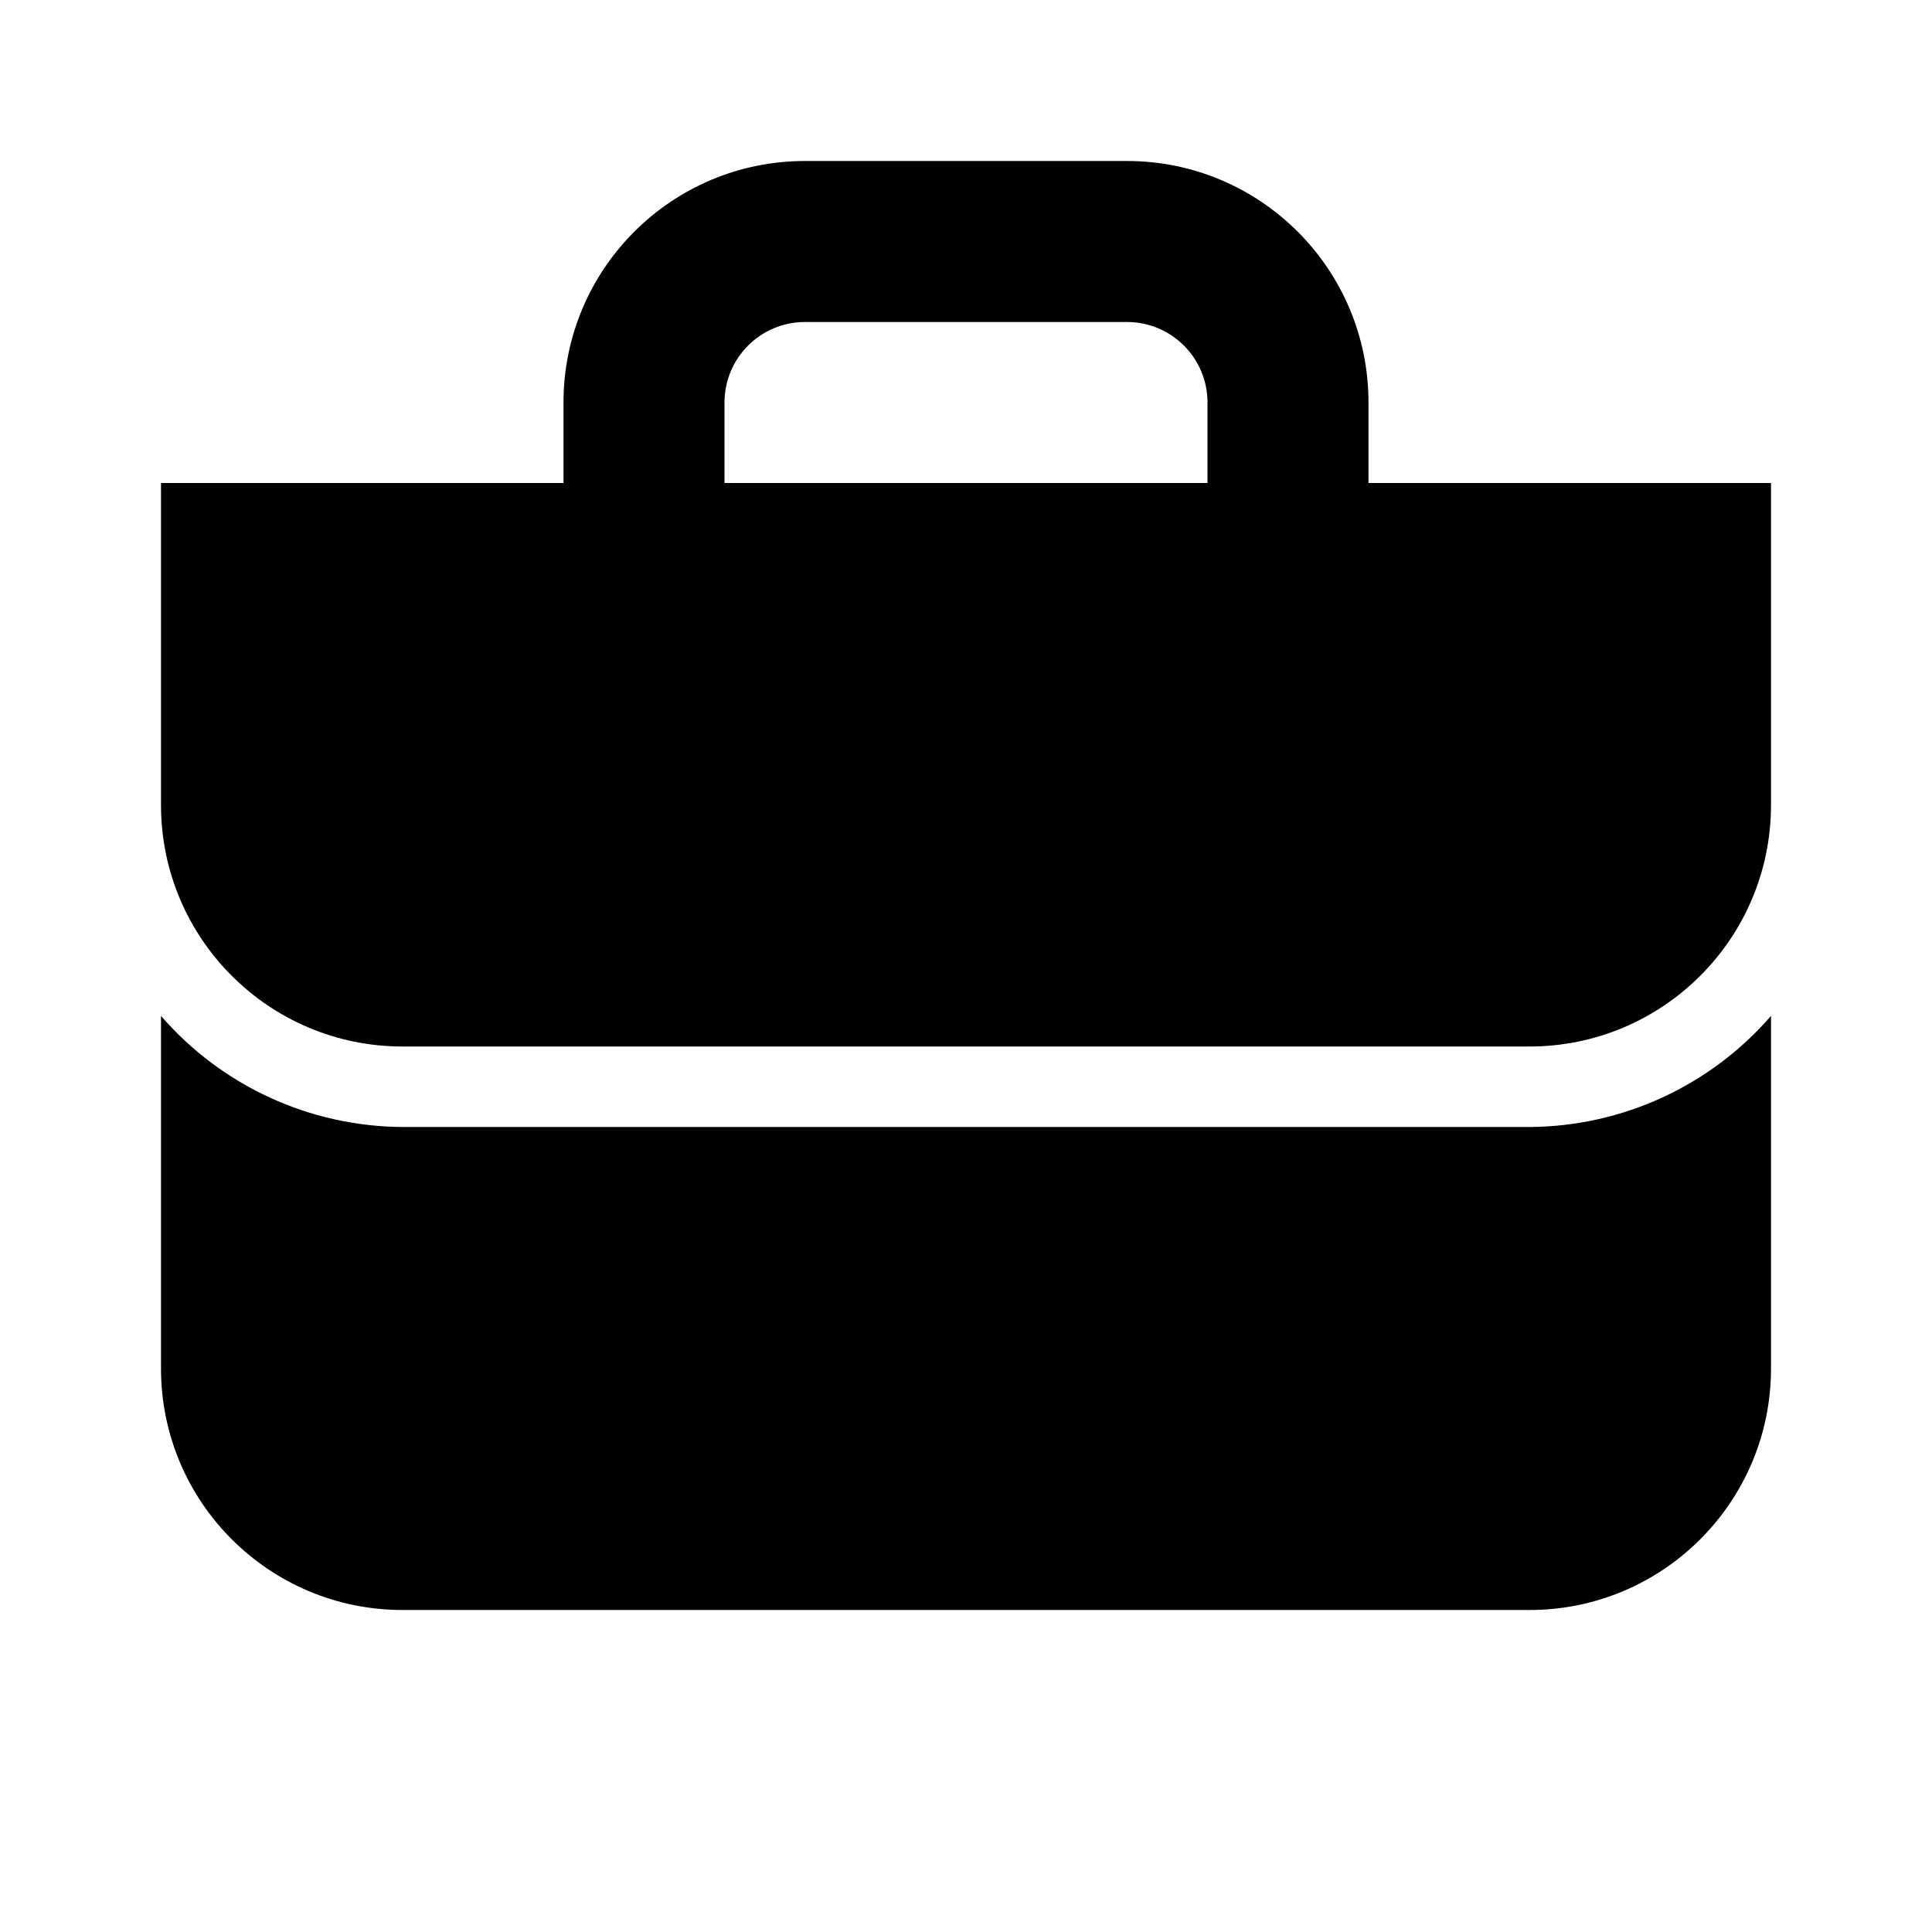
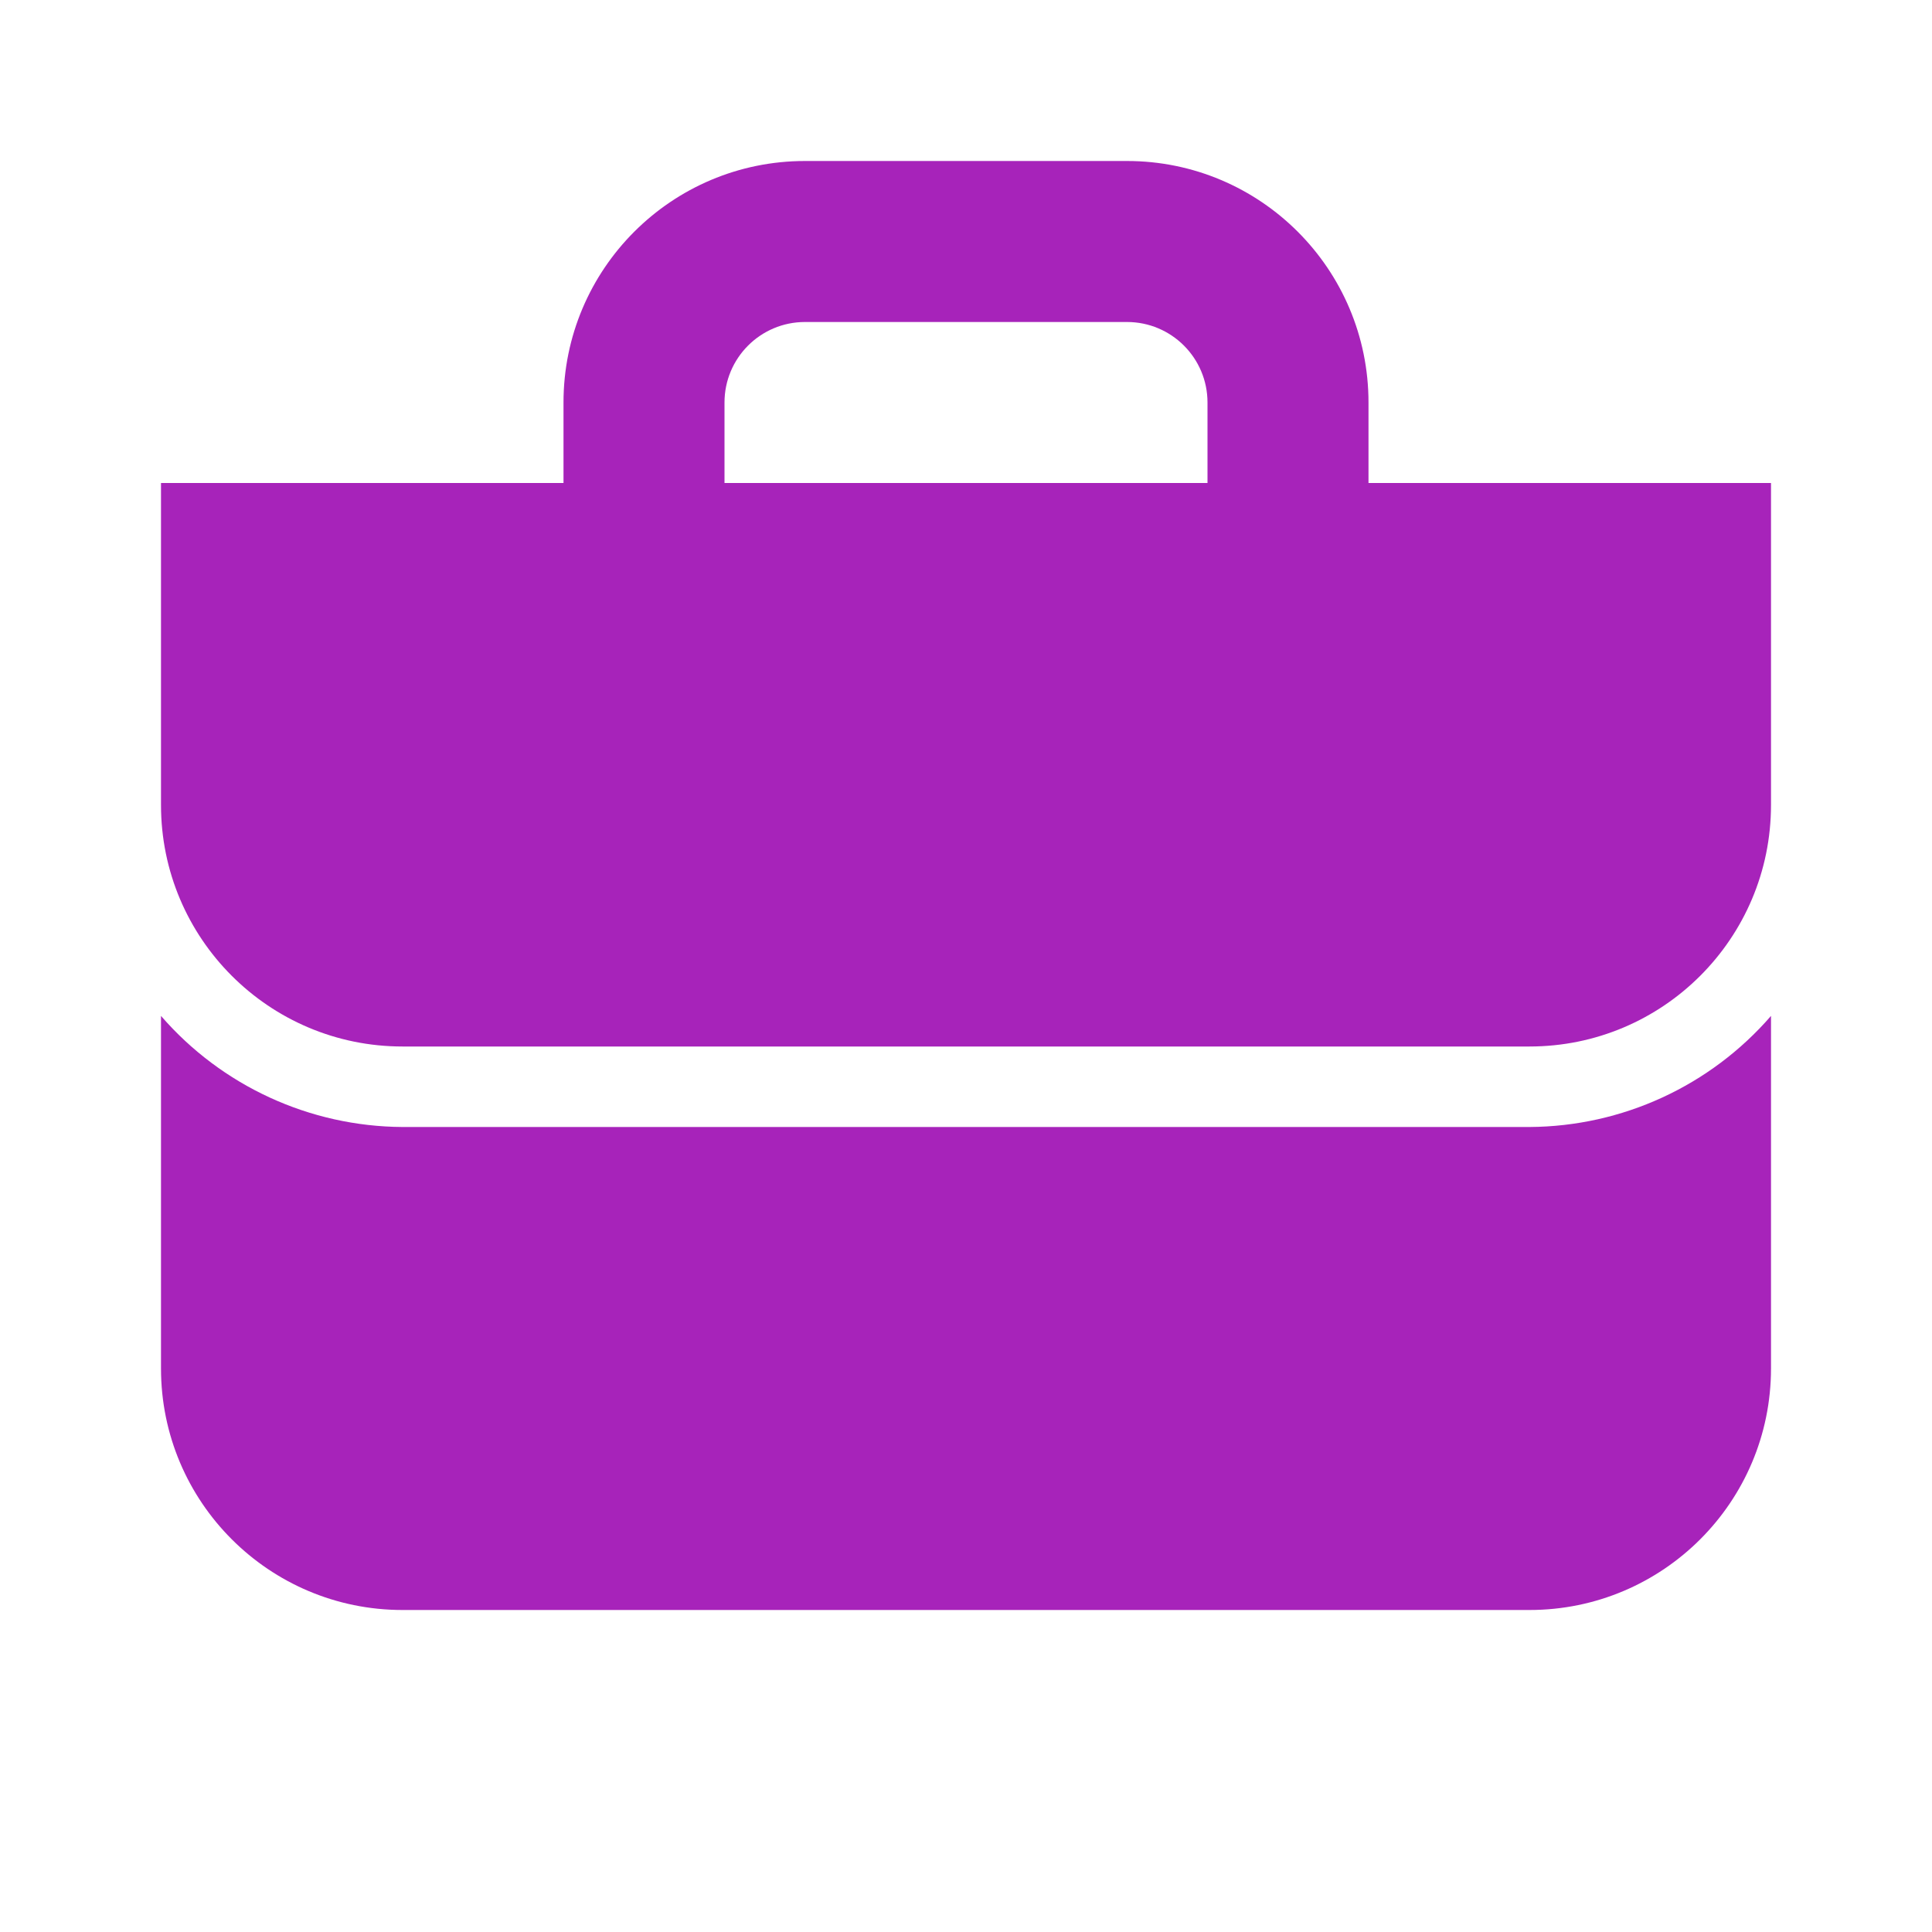
- <svg xmlns="http://www.w3.org/2000/svg" viewBox="0 0 24 24" data-supported-dps="24x24" fill="currentColor" class="mercado-match" width="24" height="24" focusable="false">
+ <svg xmlns="http://www.w3.org/2000/svg" viewBox="0 0 24 24" data-supported-dps="24x24" fill="currentColor" class="mercado-match" width="24" height="24" focusable="false" style="color:rgb(167,35,186)">
  <path d="M17 6V5a3 3 0 00-3-3h-4a3 3 0 00-3 3v1H2v4a3 3 0 003 3h14a3 3 0 003-3V6zM9 5a1 1 0 011-1h4a1 1 0 011 1v1H9zm10 9a4 4 0 003-1.38V17a3 3 0 01-3 3H5a3 3 0 01-3-3v-4.38A4 4 0 005 14z" />
</svg>
